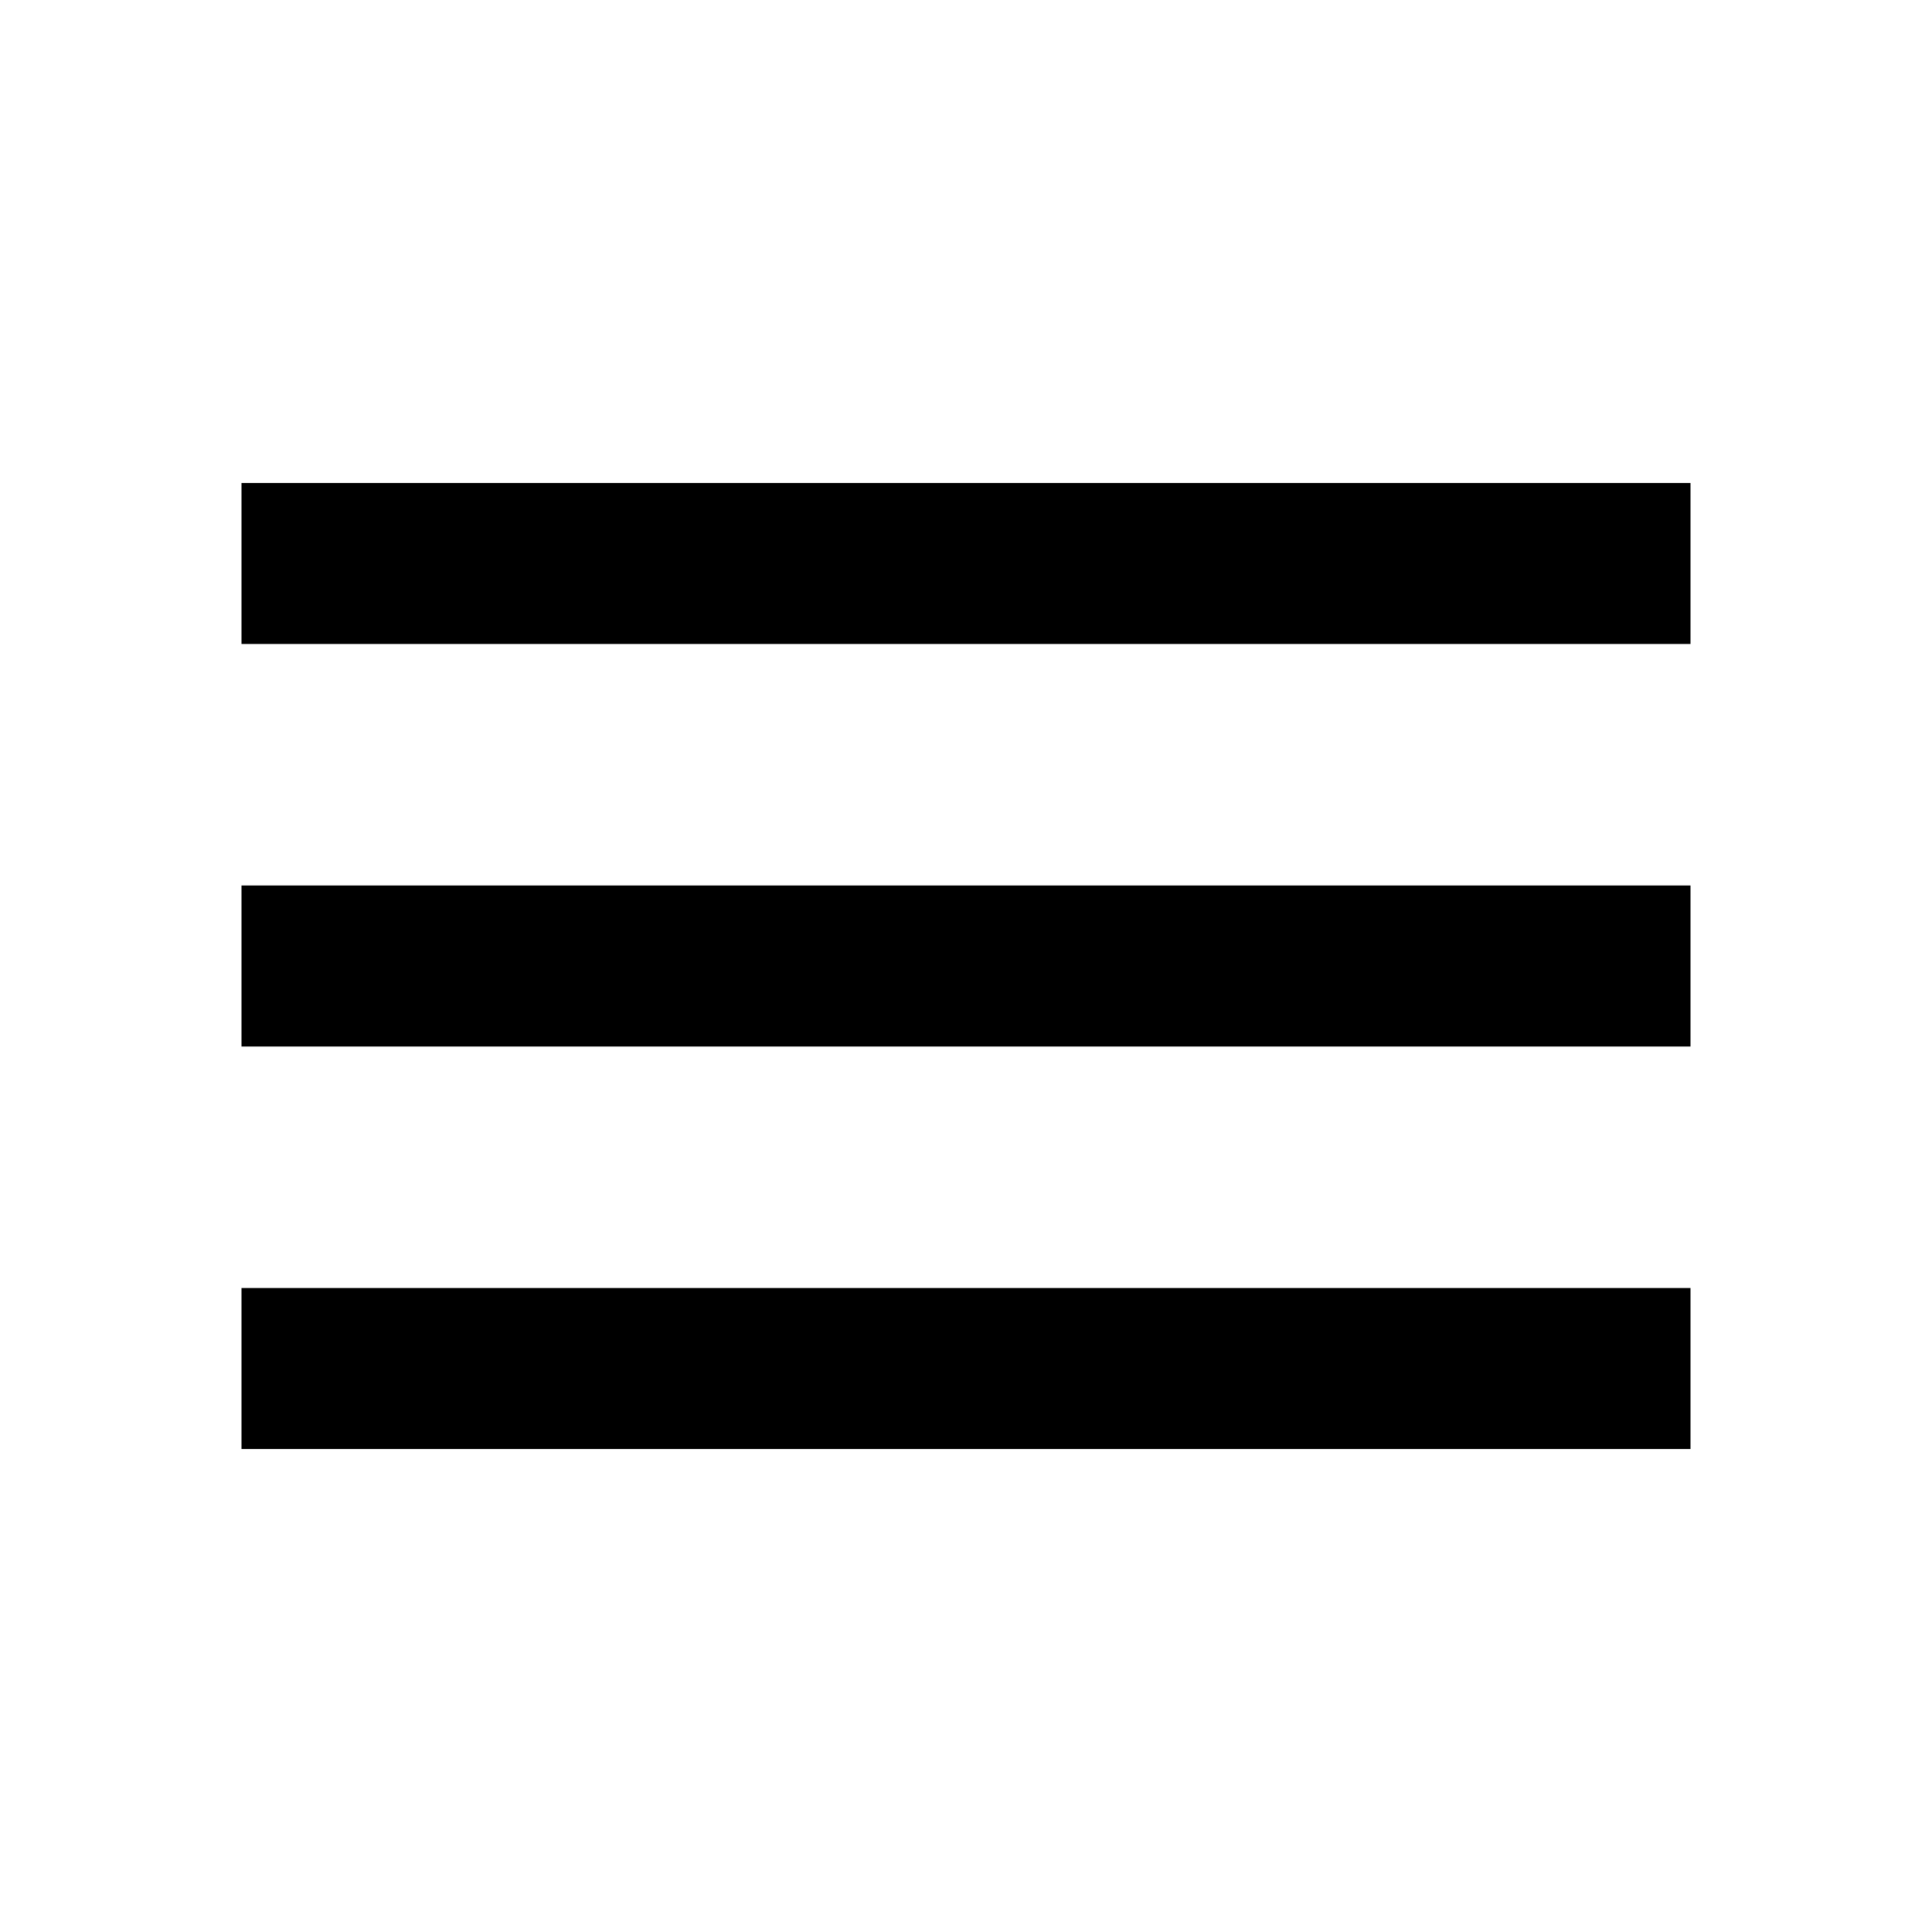
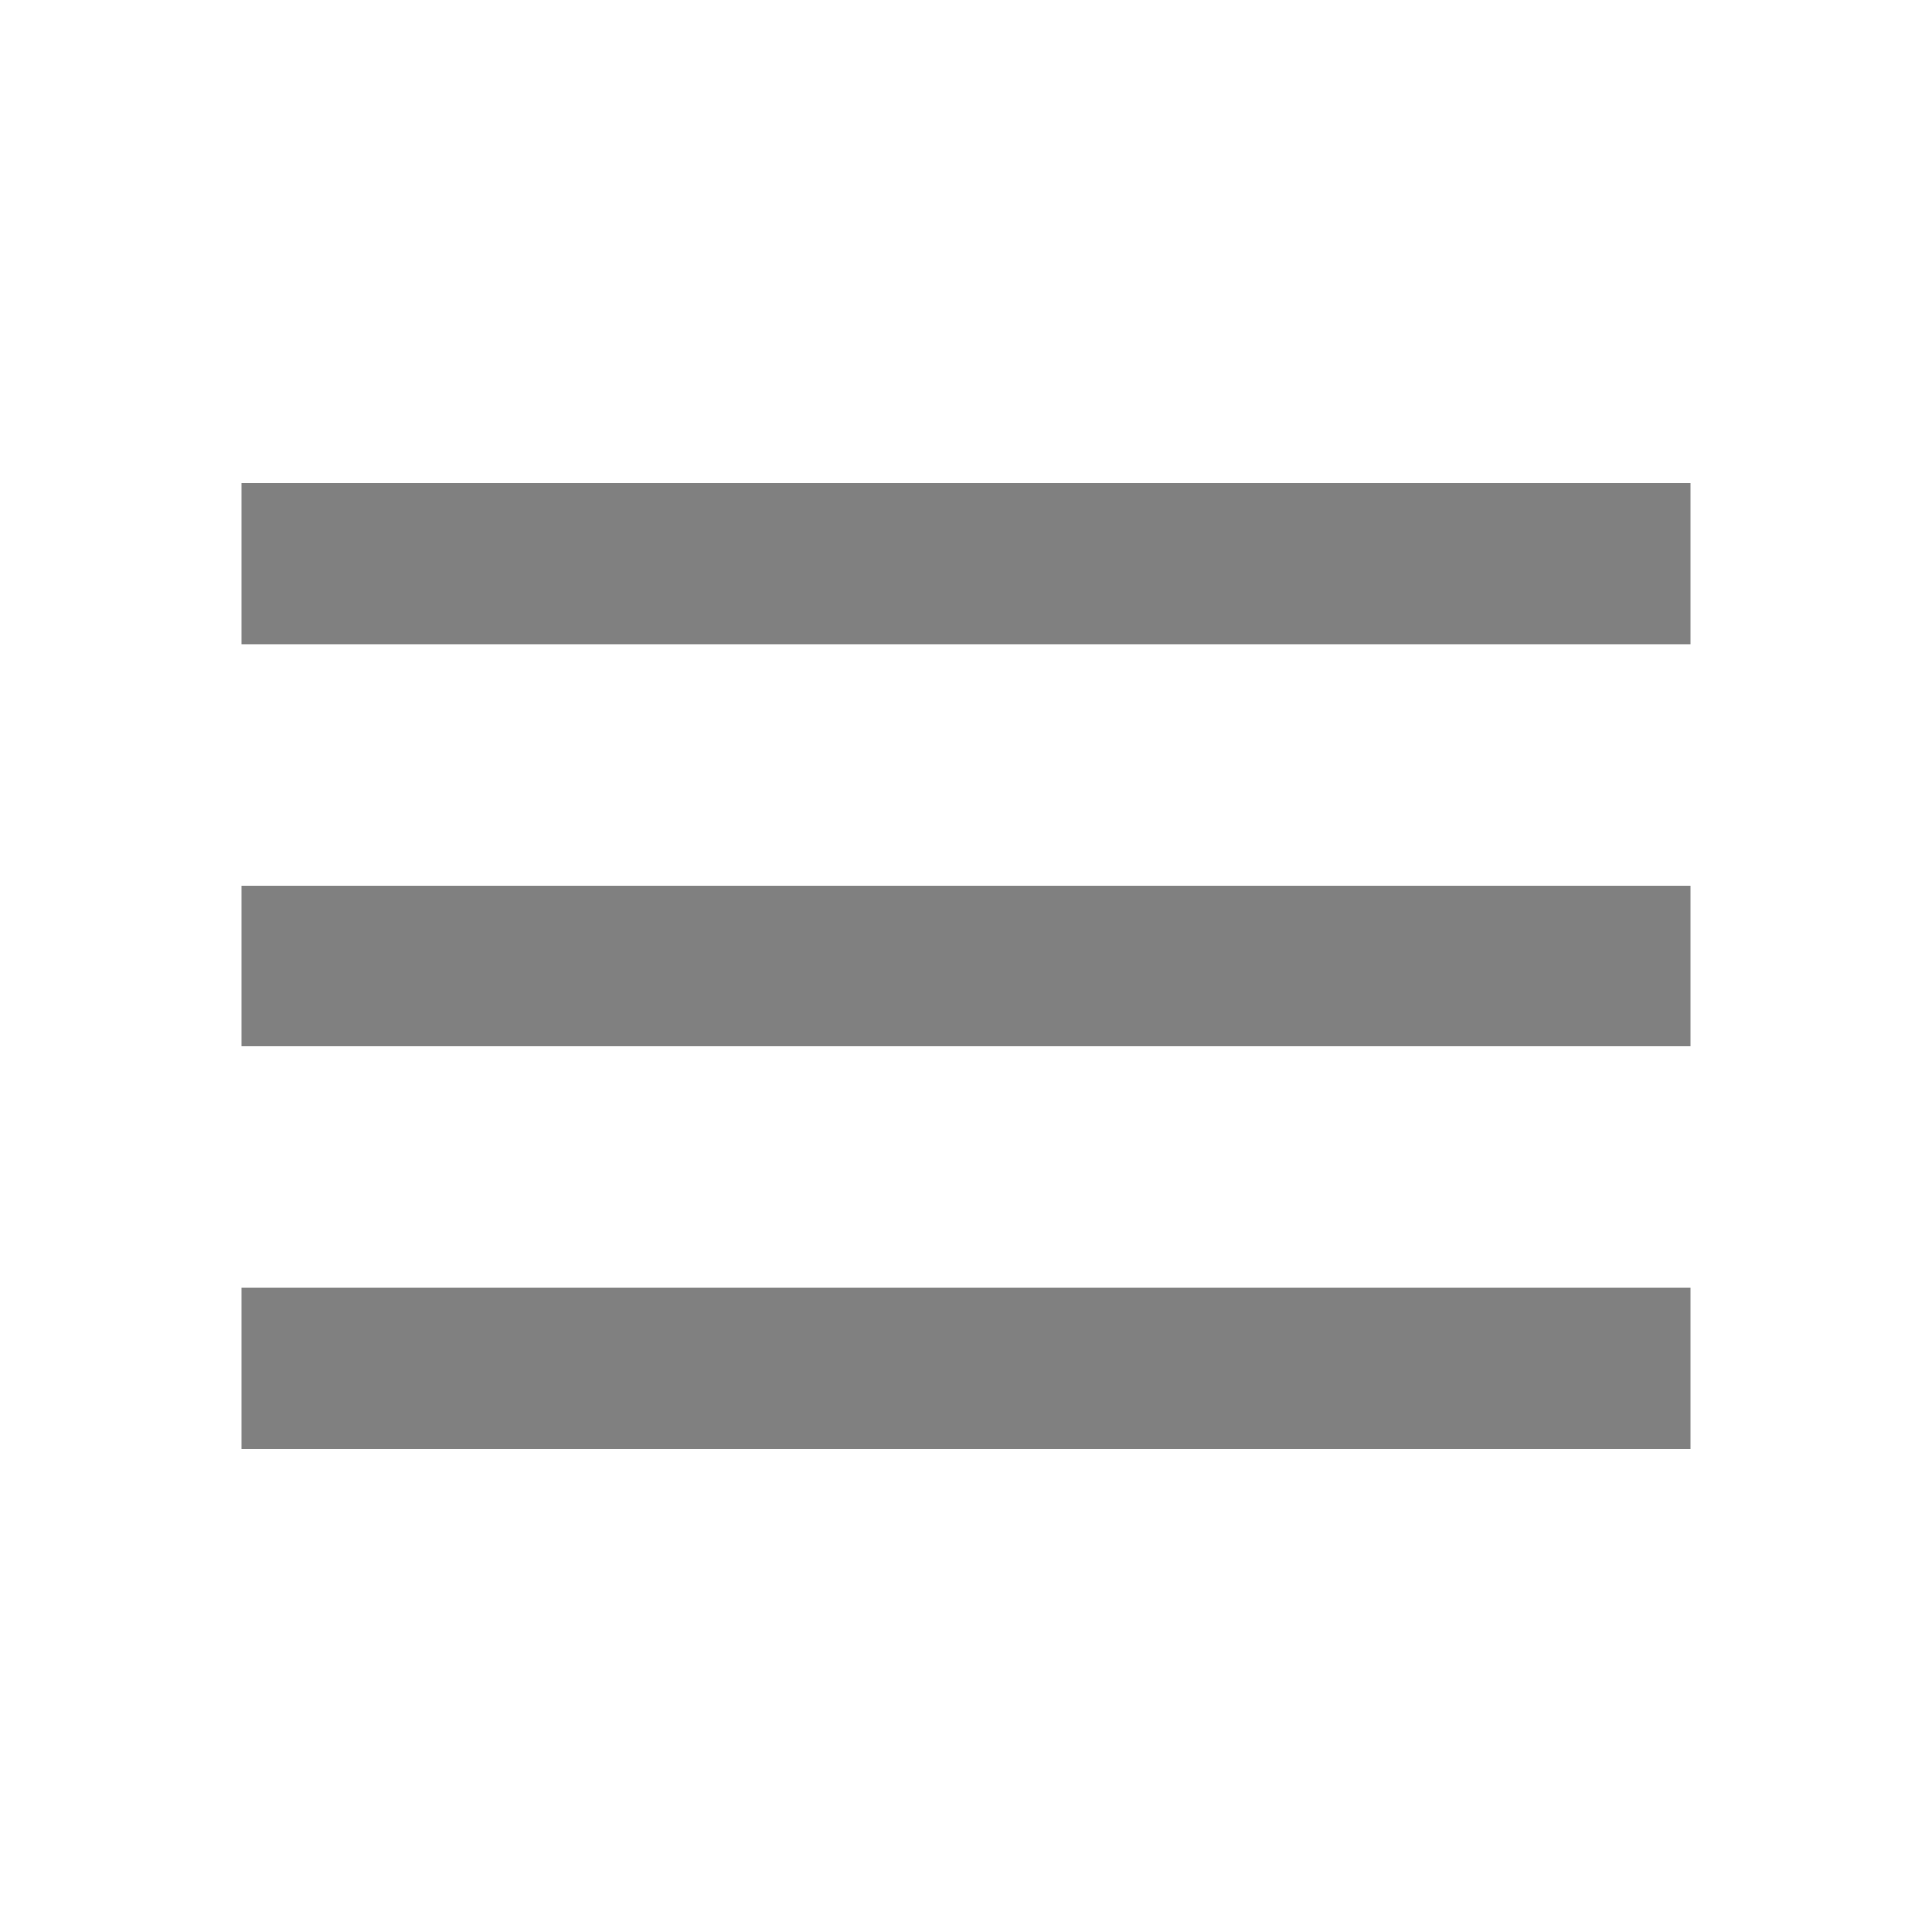
<svg xmlns="http://www.w3.org/2000/svg" version="1.1" id="Layer_1" x="0px" y="0px" width="512px" height="512px" viewBox="0 0 512 512" enable-background="new 0 0 512 512" xml:space="preserve">
  <g id="Icon_3_">
    <g>
-       <path d="M64,384h384v-42.666H64V384z M64,277.334h384v-42.667H64V277.334z M64,128v42.665h384V128H64z" />
+       <path style="fill:#808080" d="M64,384h384v-42.666H64V384z M64,277.334h384v-42.667H64V277.334z M64,128v42.665h384V128H64z" />
    </g>
  </g>
</svg>
